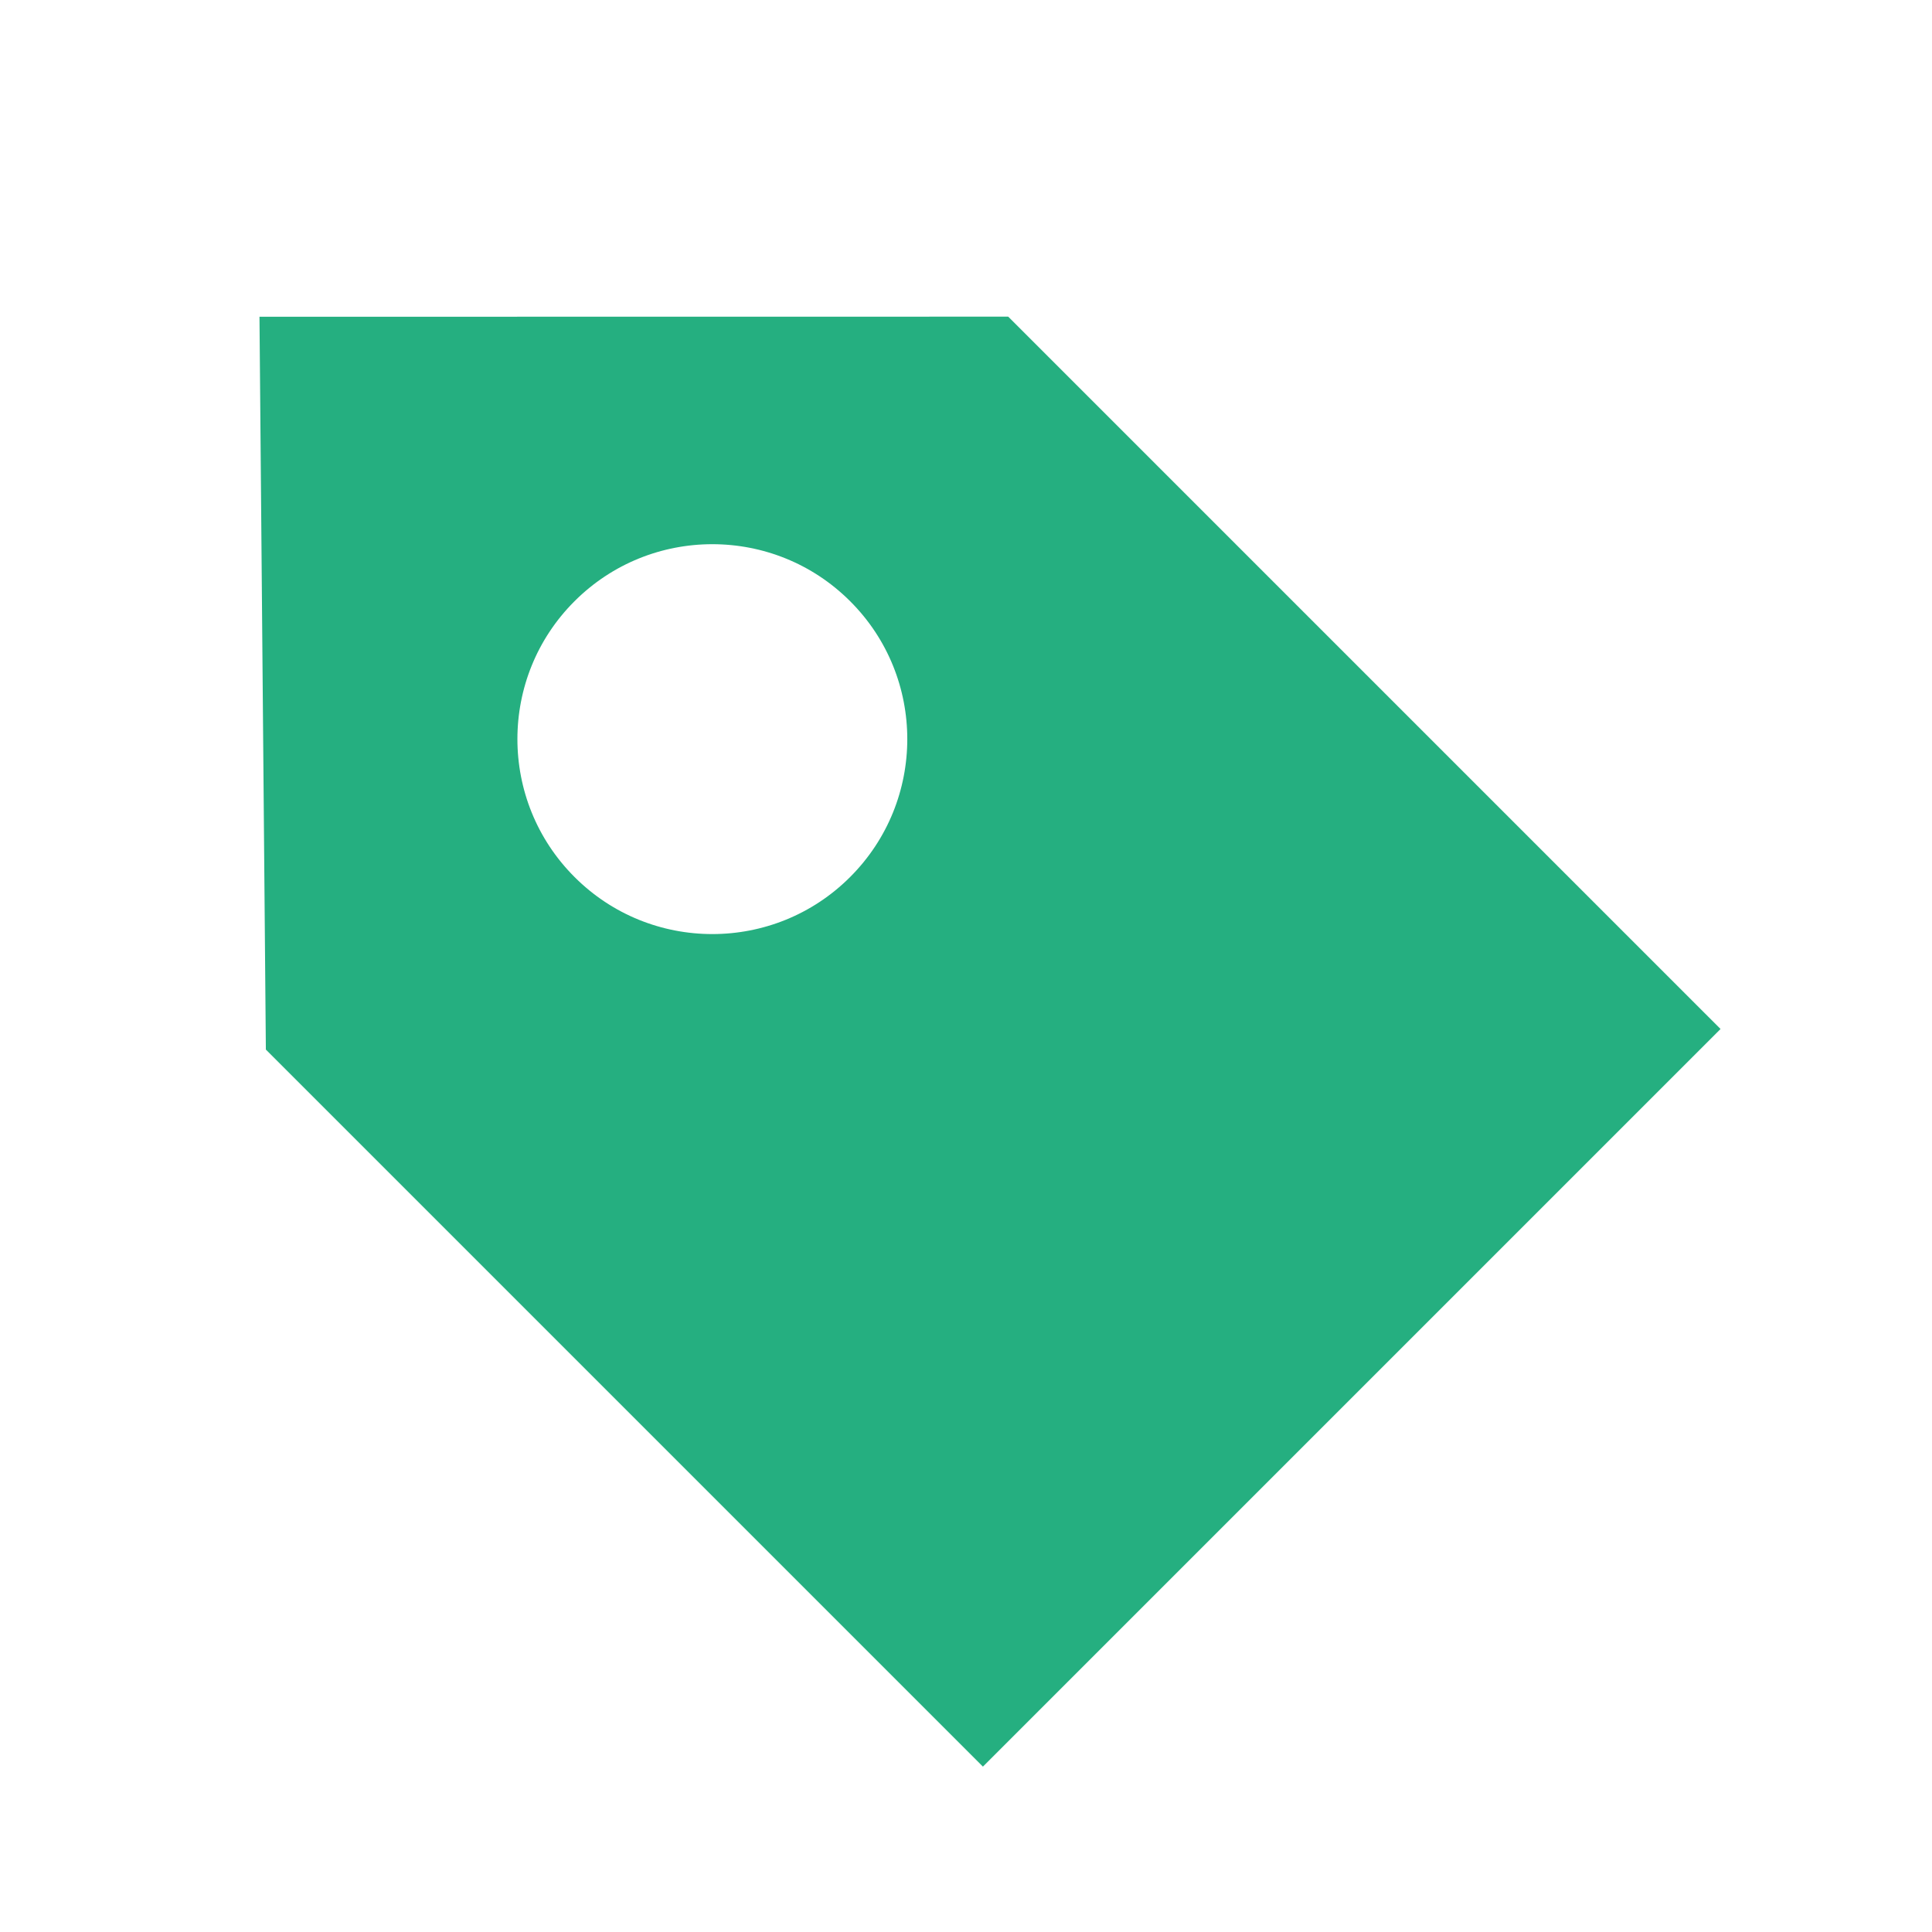
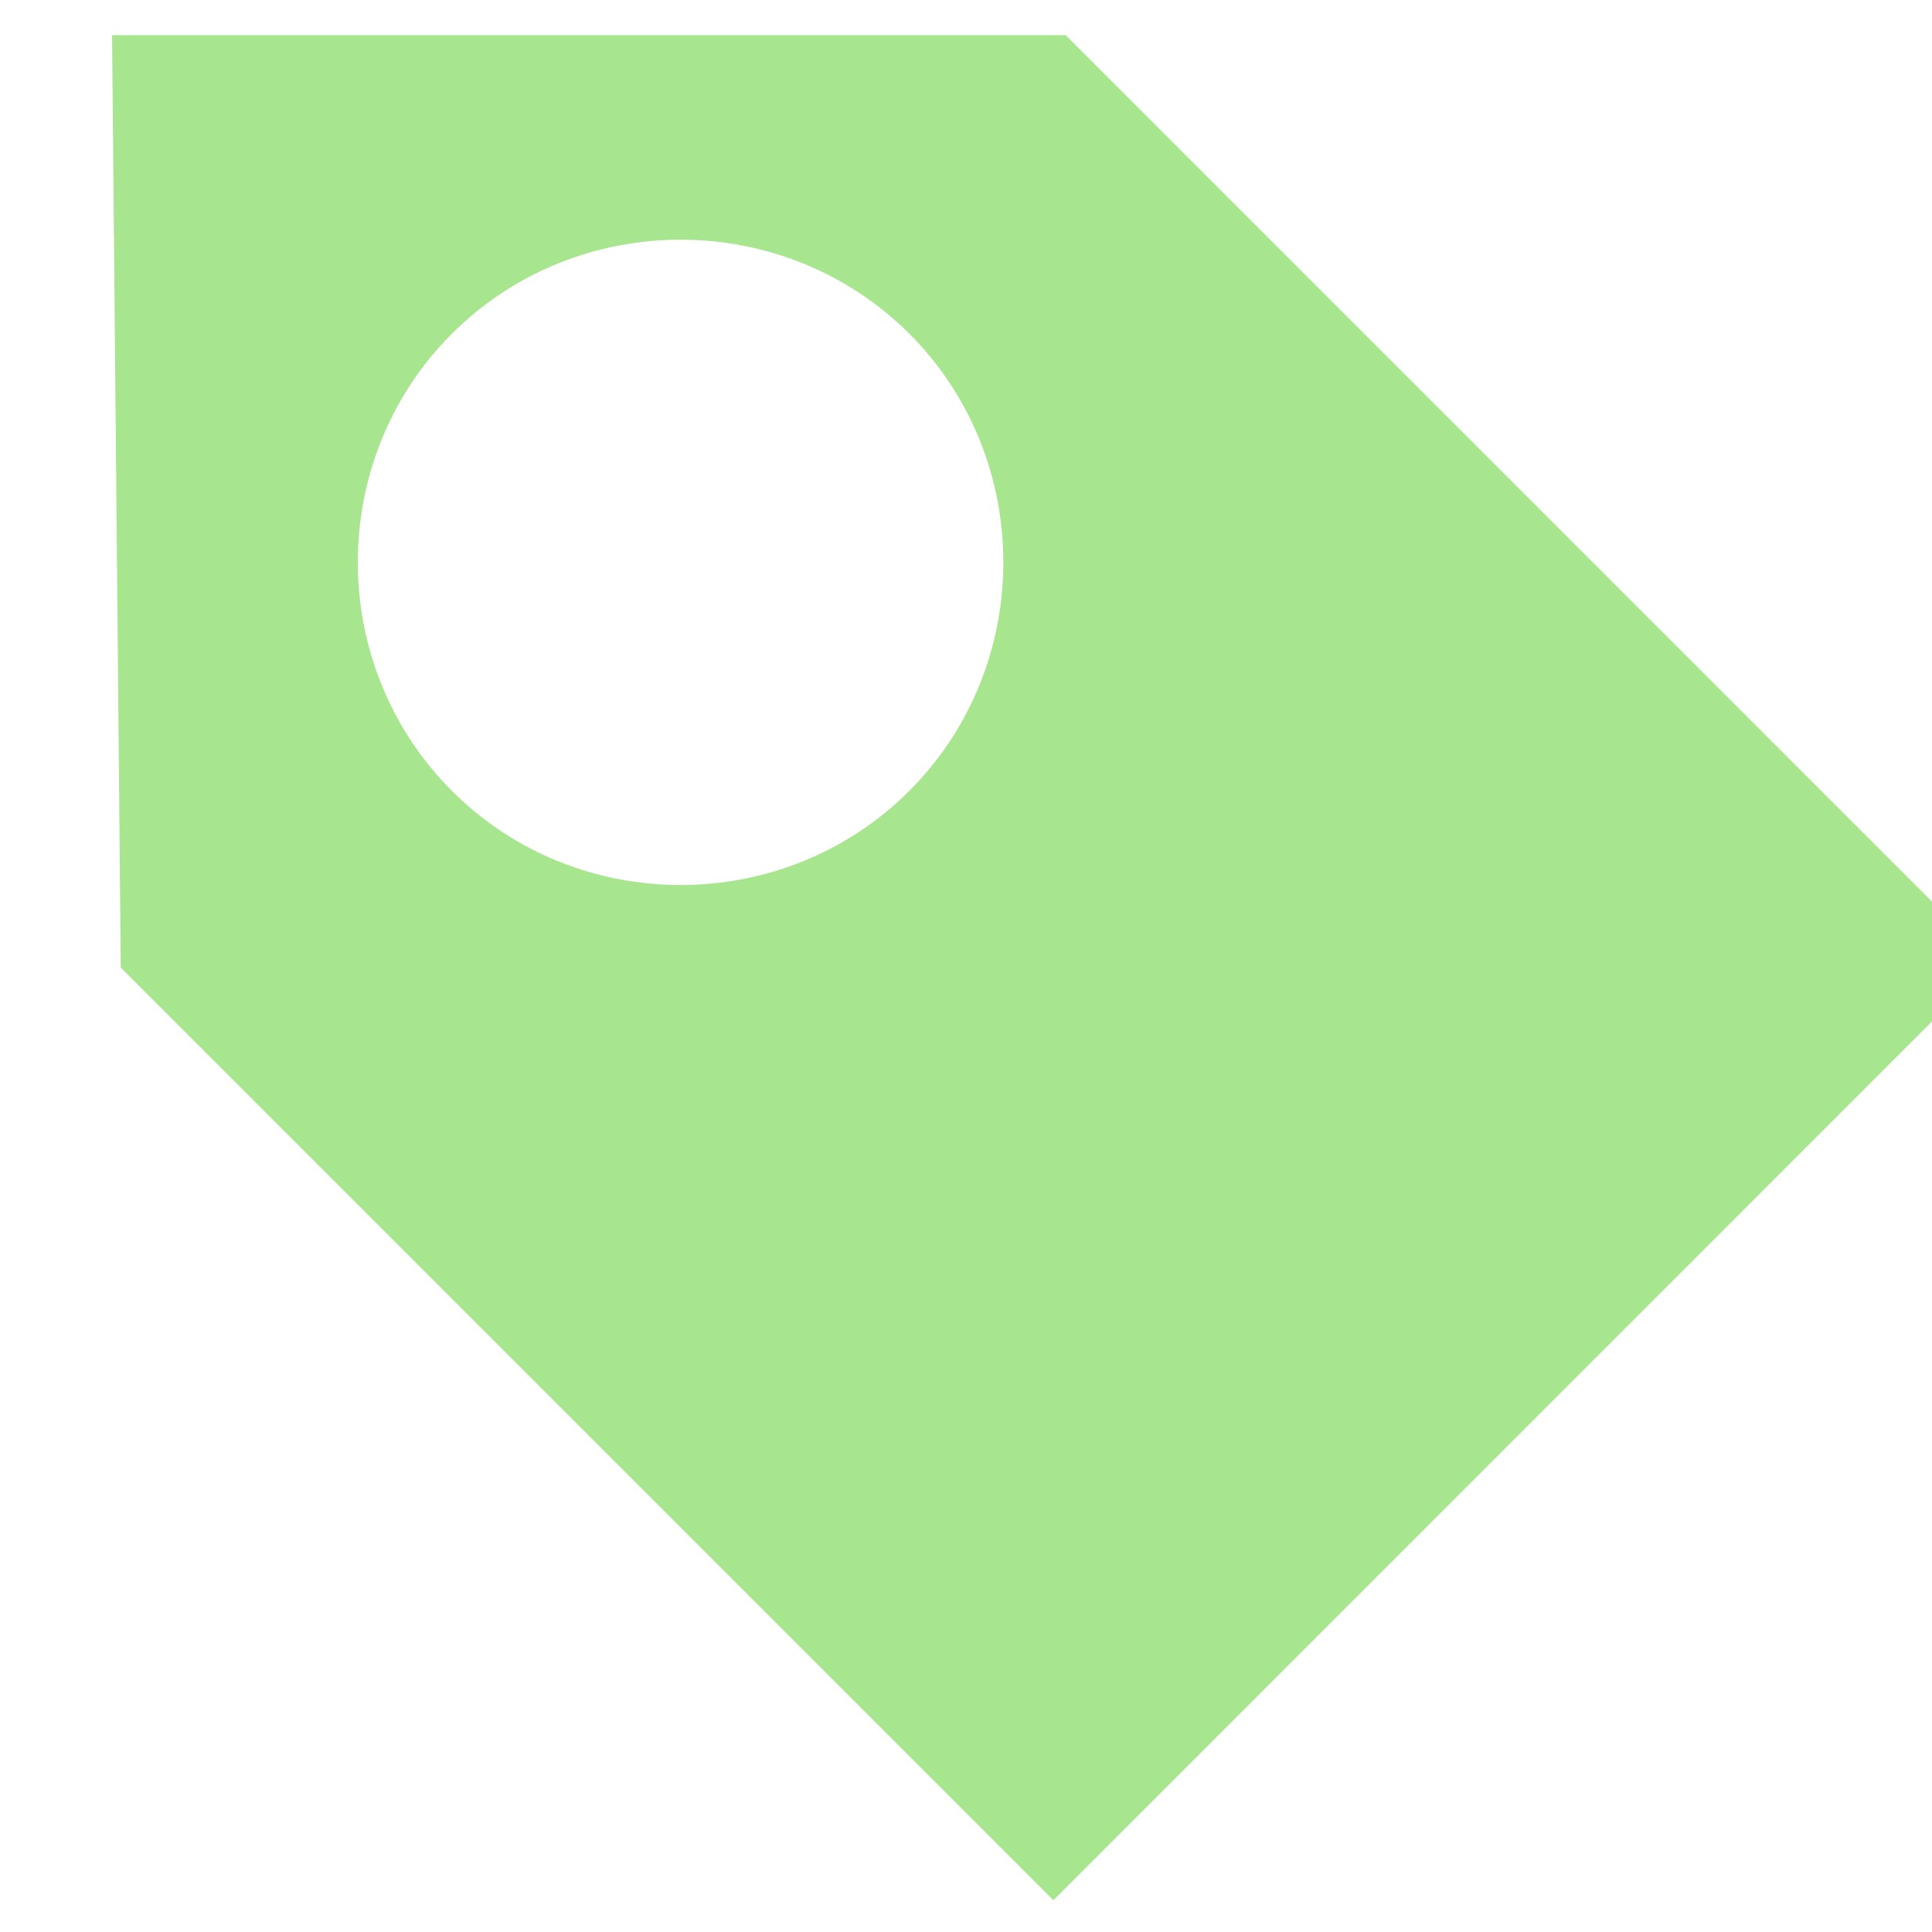
- <svg xmlns="http://www.w3.org/2000/svg" width="16px" height="16px" viewBox="0 0 16 16" version="1.1">
-   <defs />
-   <g id="Page-1" stroke="none" stroke-width="1" fill="none" fill-rule="evenodd">
-     <g id="tag-copy" stroke="#25AF80" stroke-width="0.66" fill="#25AF80">
-       <g id="Group" transform="translate(6.778175, 6.5) rotate(-45) translate(-6.778175, -6.5) translate(2.278175, 0)">
-         <path d="M0.044,4.949 L3.97,0.954 L8.023,5.006 L8.023,12.882 L0.044,12.882 L0.044,4.949 Z M4.146,7.555 C5.22,7.555 6.091,6.685 6.091,5.611 C6.091,4.537 5.22,3.666 4.146,3.666 C3.073,3.666 2.202,4.537 2.202,5.611 C2.202,6.685 3.073,7.555 4.146,7.555 Z" id="Combined-Shape" />
-       </g>
-     </g>
+ <svg xmlns="http://www.w3.org/2000/svg" width="16px" height="16px" viewBox="0 0 16 16" version="1.1" xml:space="preserve" style="fill-rule:evenodd;clip-rule:evenodd;stroke-linejoin:round;stroke-miterlimit:1.414;">
+   <rect id="tag" x="0.617" y="0" width="16" height="16" style="fill:none;" />
+   <g id="Combined_Shape">
+     <path id="Combined_Shape1" d="M16.496,7.963l-7.772,7.774l-7.724,-7.724l-0.072,-7.722l7.897,0l7.671,7.672Zm-12.755,-5.198c-1.038,1.039 -1.037,2.747 0.002,3.785c1.038,1.039 2.748,1.039 3.787,0c1.039,-1.039 1.039,-2.748 0,-3.787c-1.041,-1.038 -2.75,-1.037 -3.789,0.002Z" style="fill:#a8e58f;fill-rule:nonzero;" />
  </g>
</svg>
